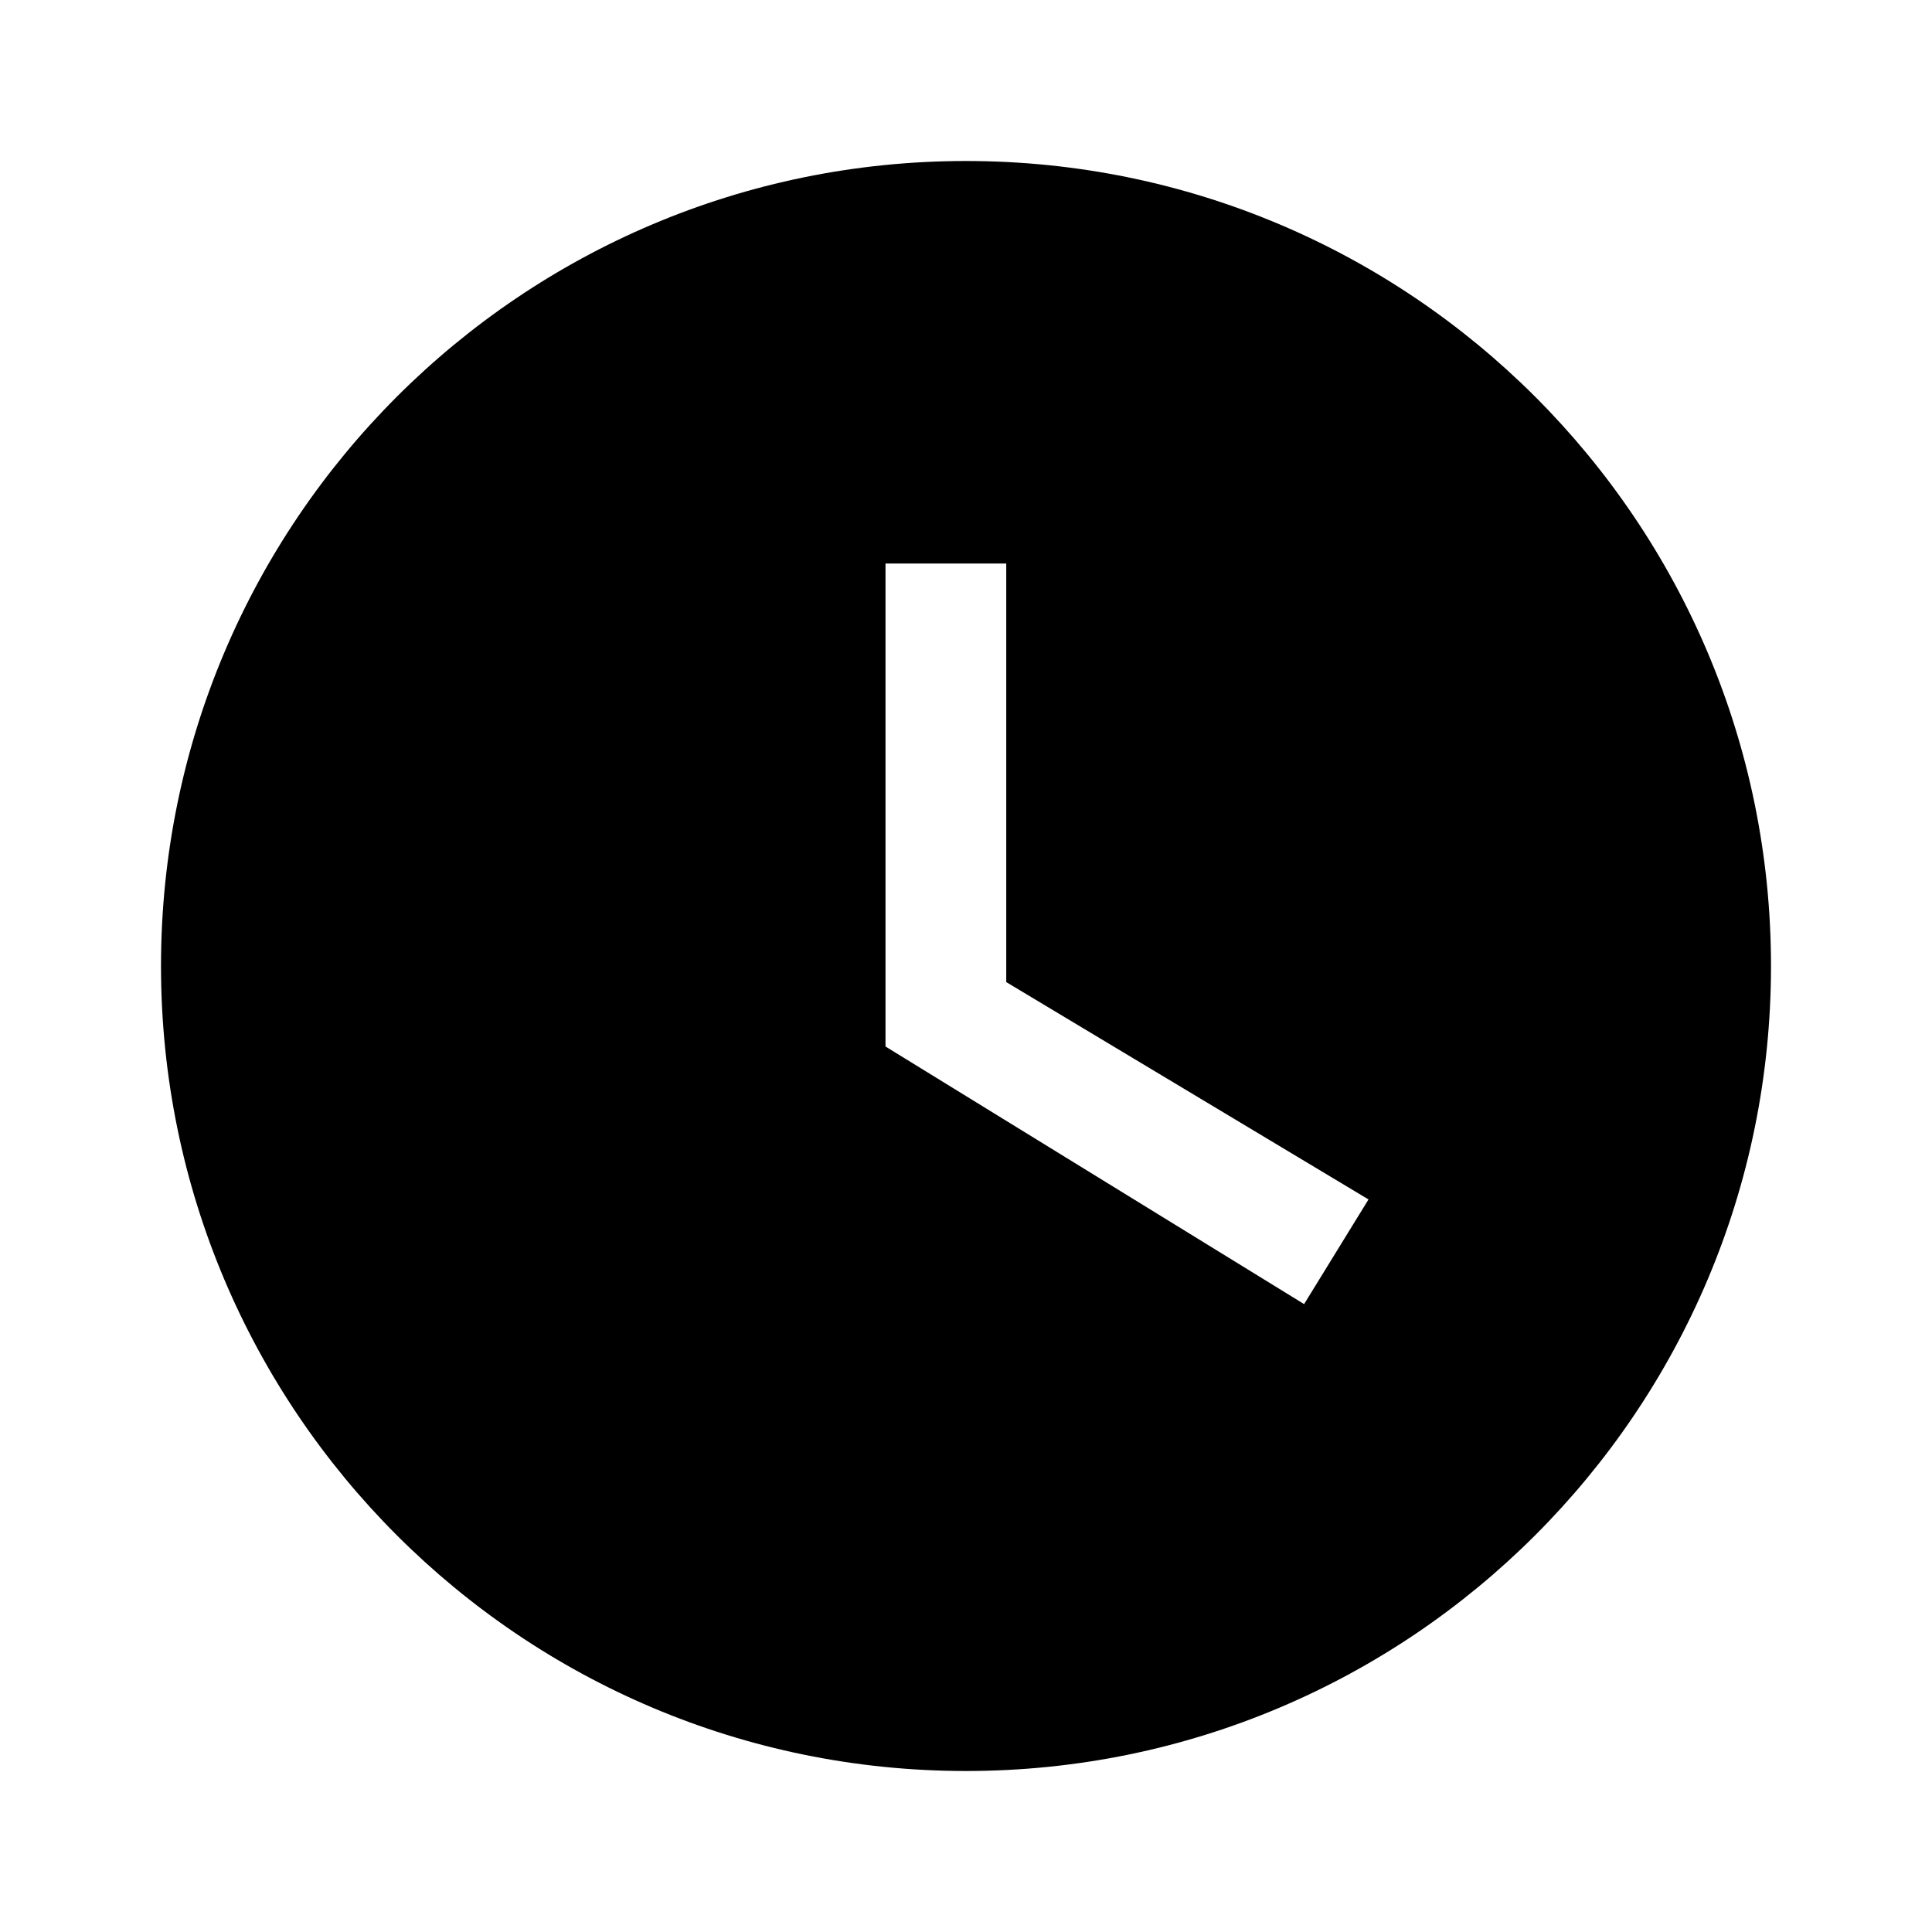
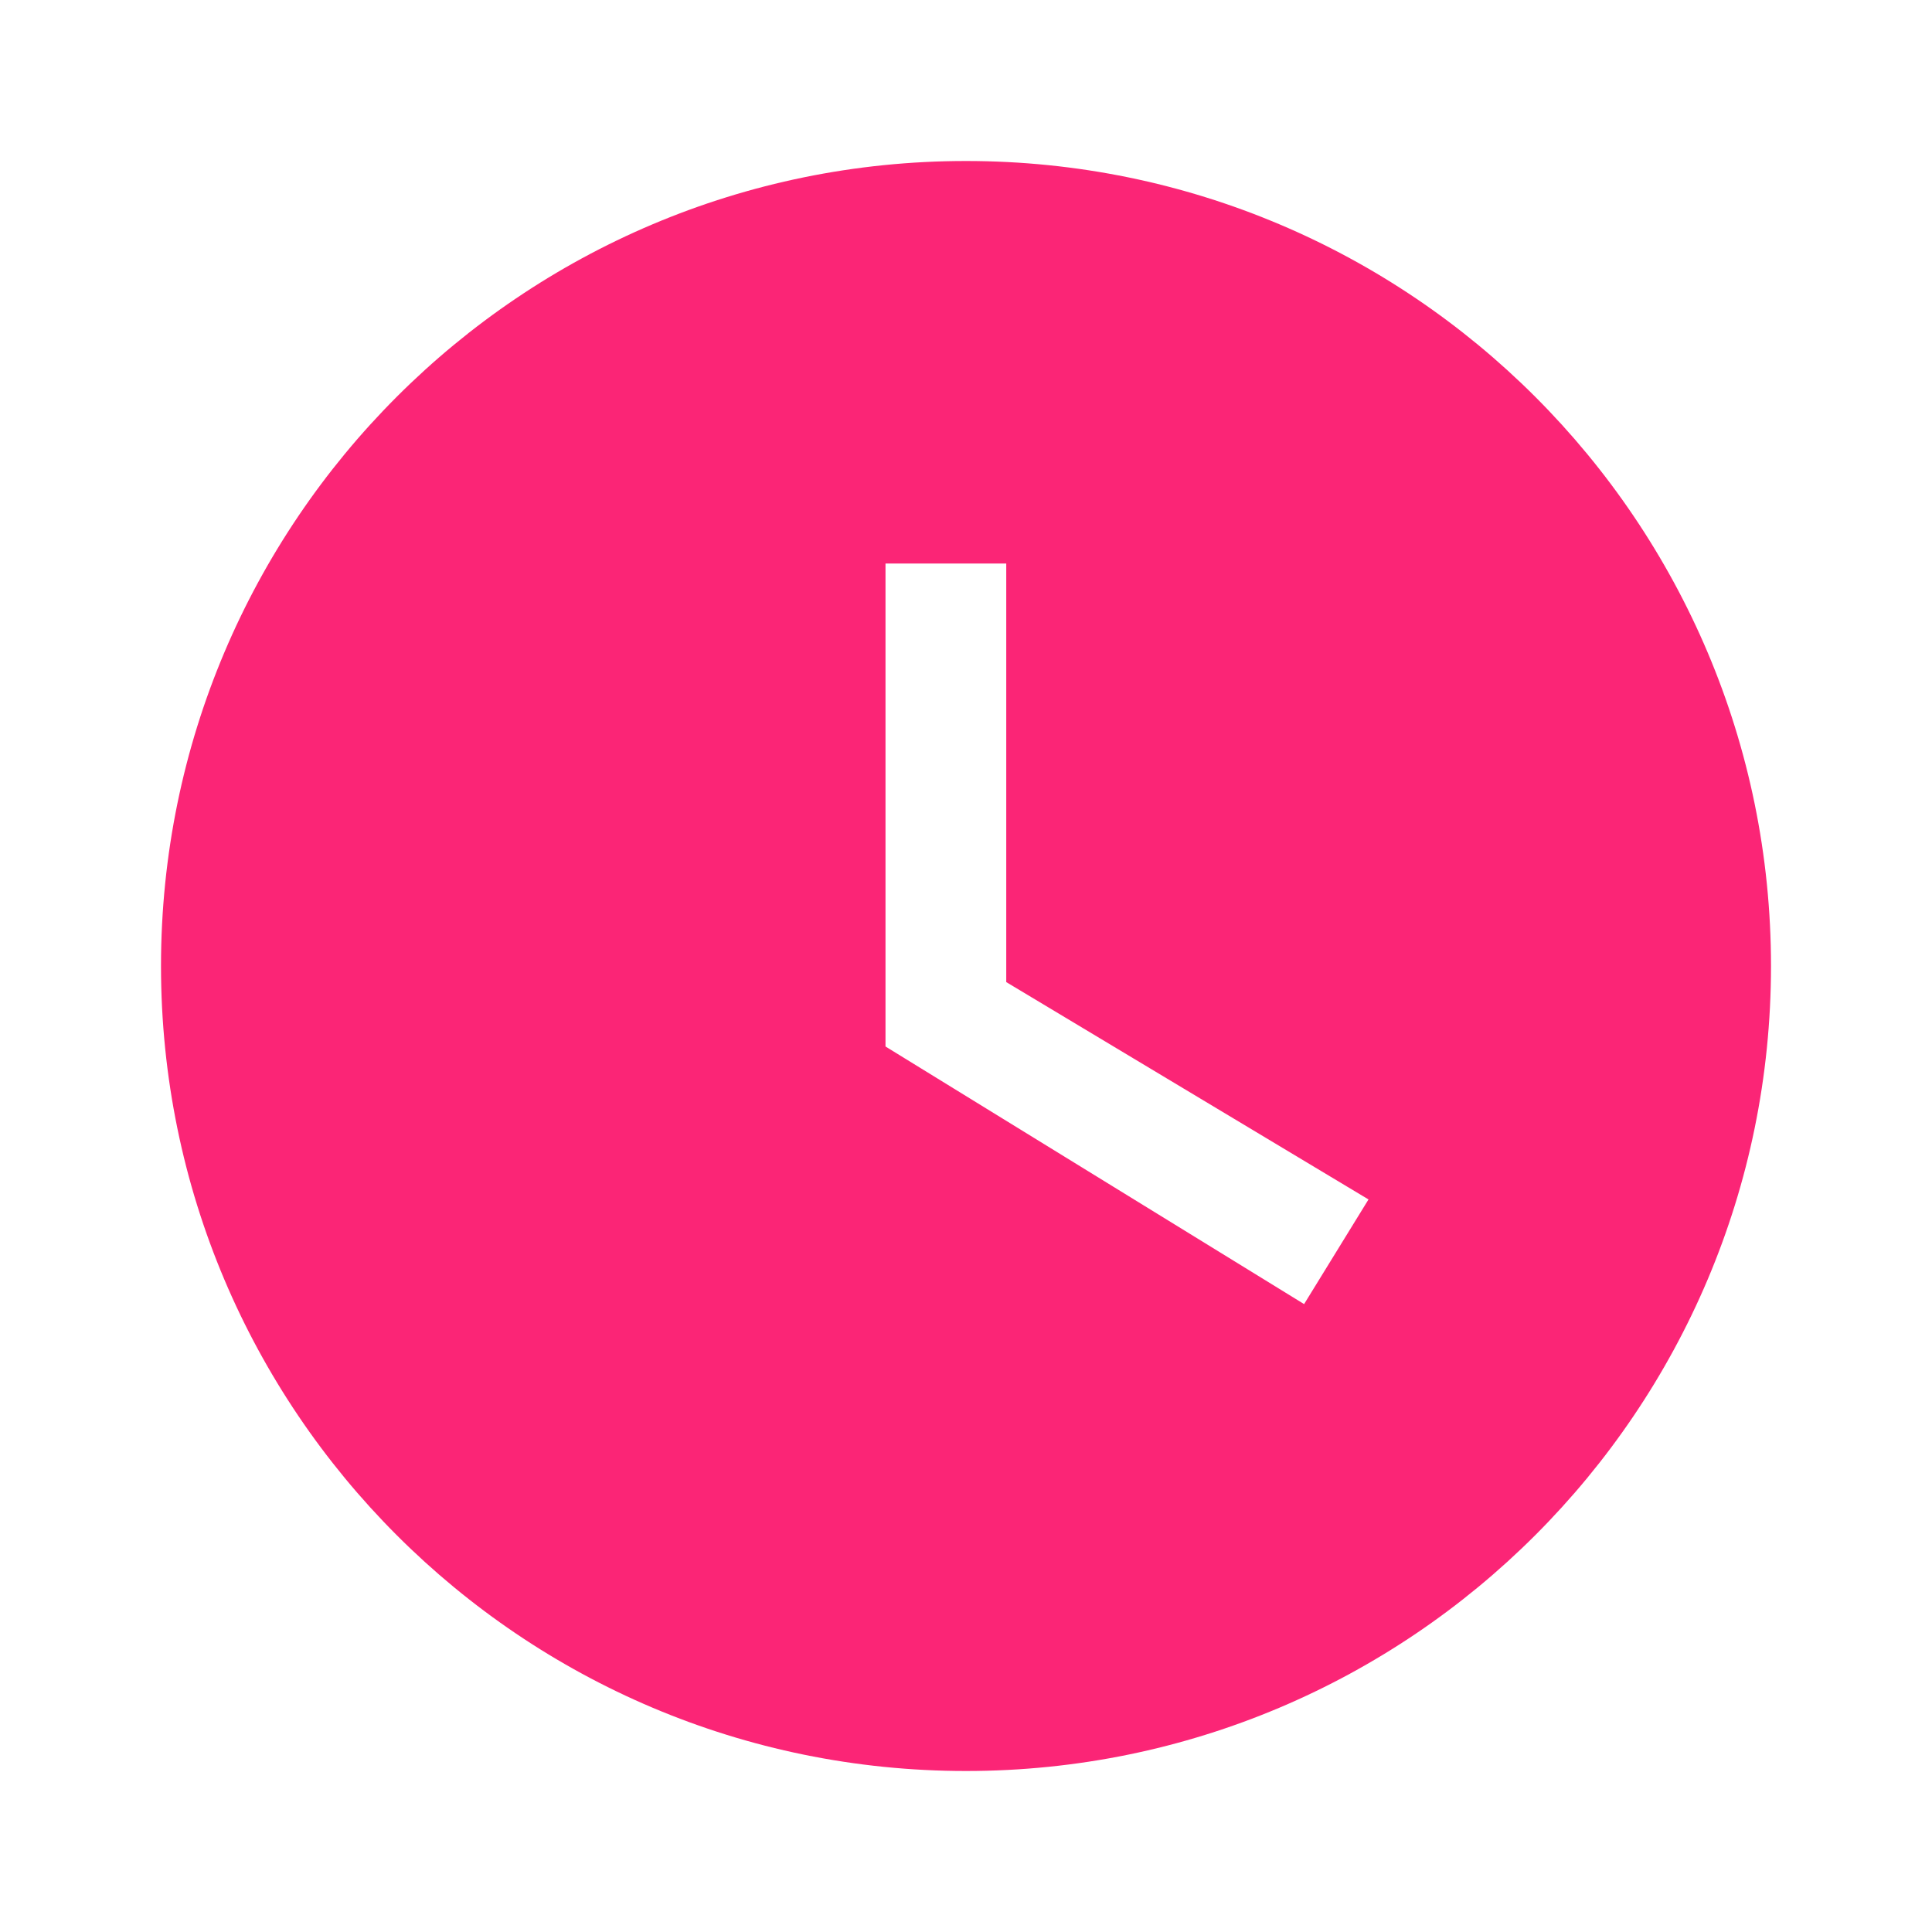
- <svg xmlns="http://www.w3.org/2000/svg" viewBox="0 0 24 24">
+ <svg xmlns="http://www.w3.org/2000/svg" fill="#FB2576" viewBox="0 0 24 24">
  <path d="M12,2A10,10 0 0,0 2,12A10,10 0 0,0 12,22A10,10 0 0,0 22,12A10,10 0 0,0 12,2M16.2,16.2L11,13V7H12.5V12.2L17,14.9L16.2,16.2Z" />
</svg>
